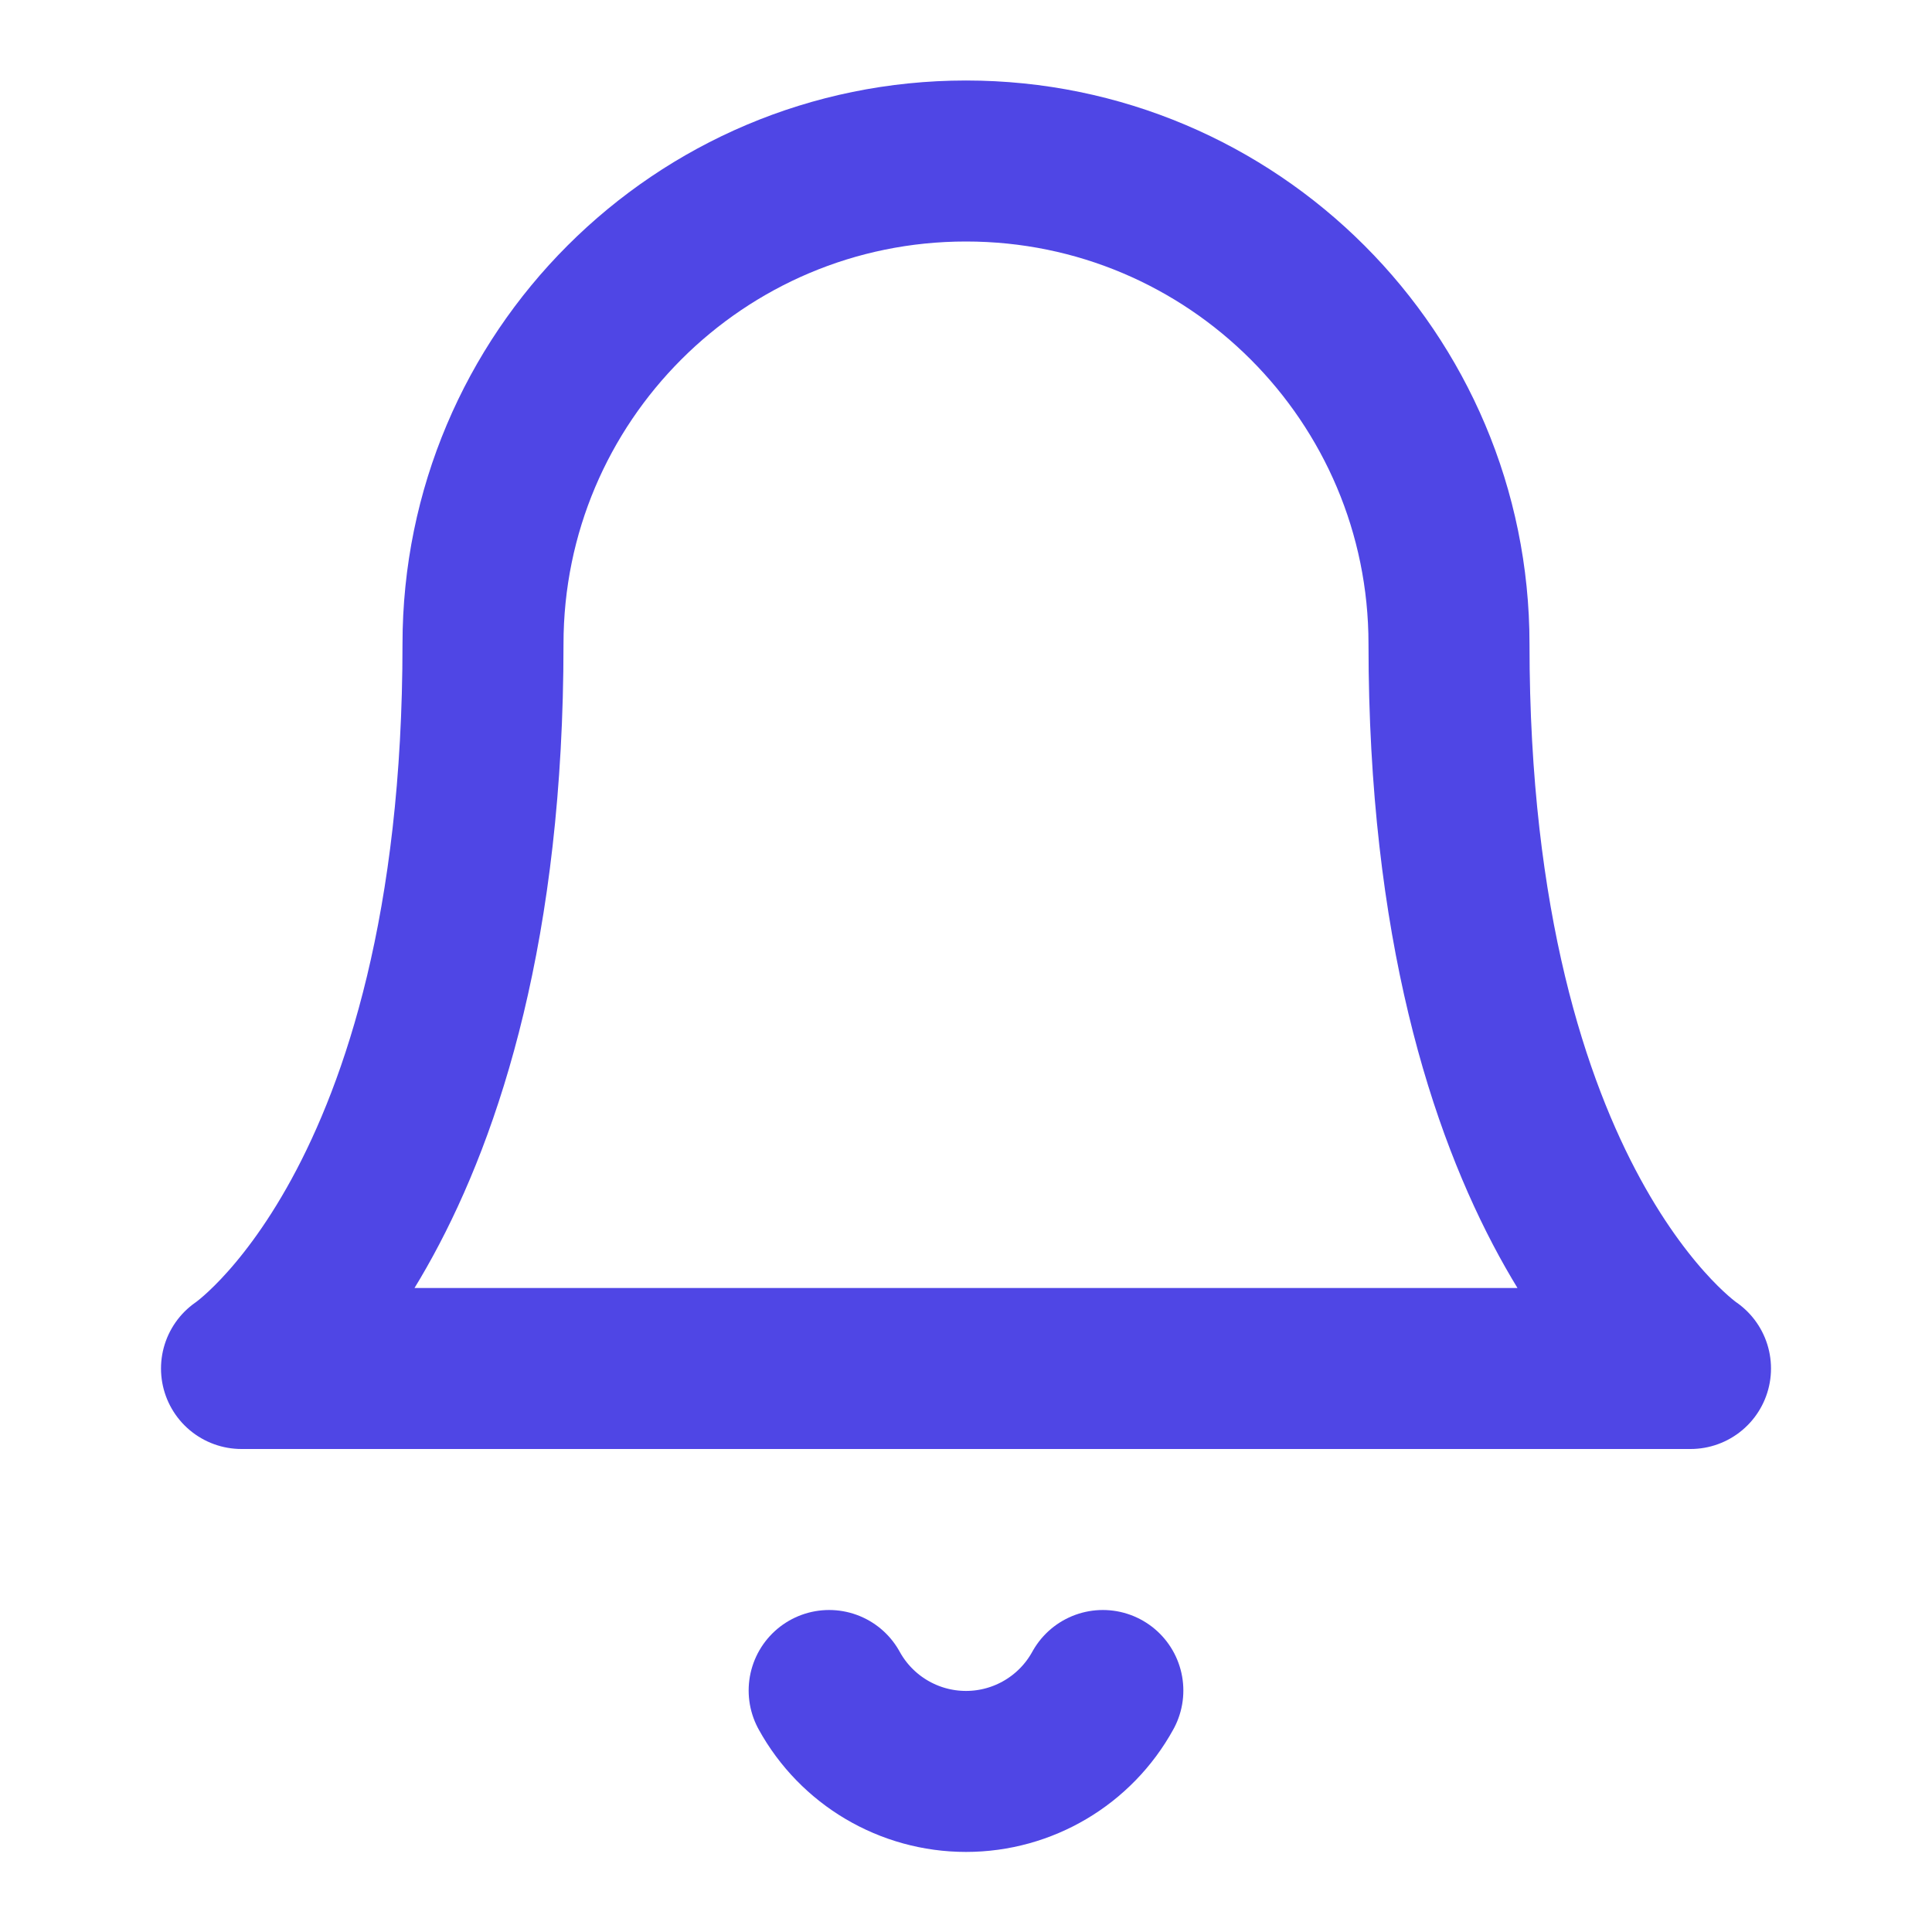
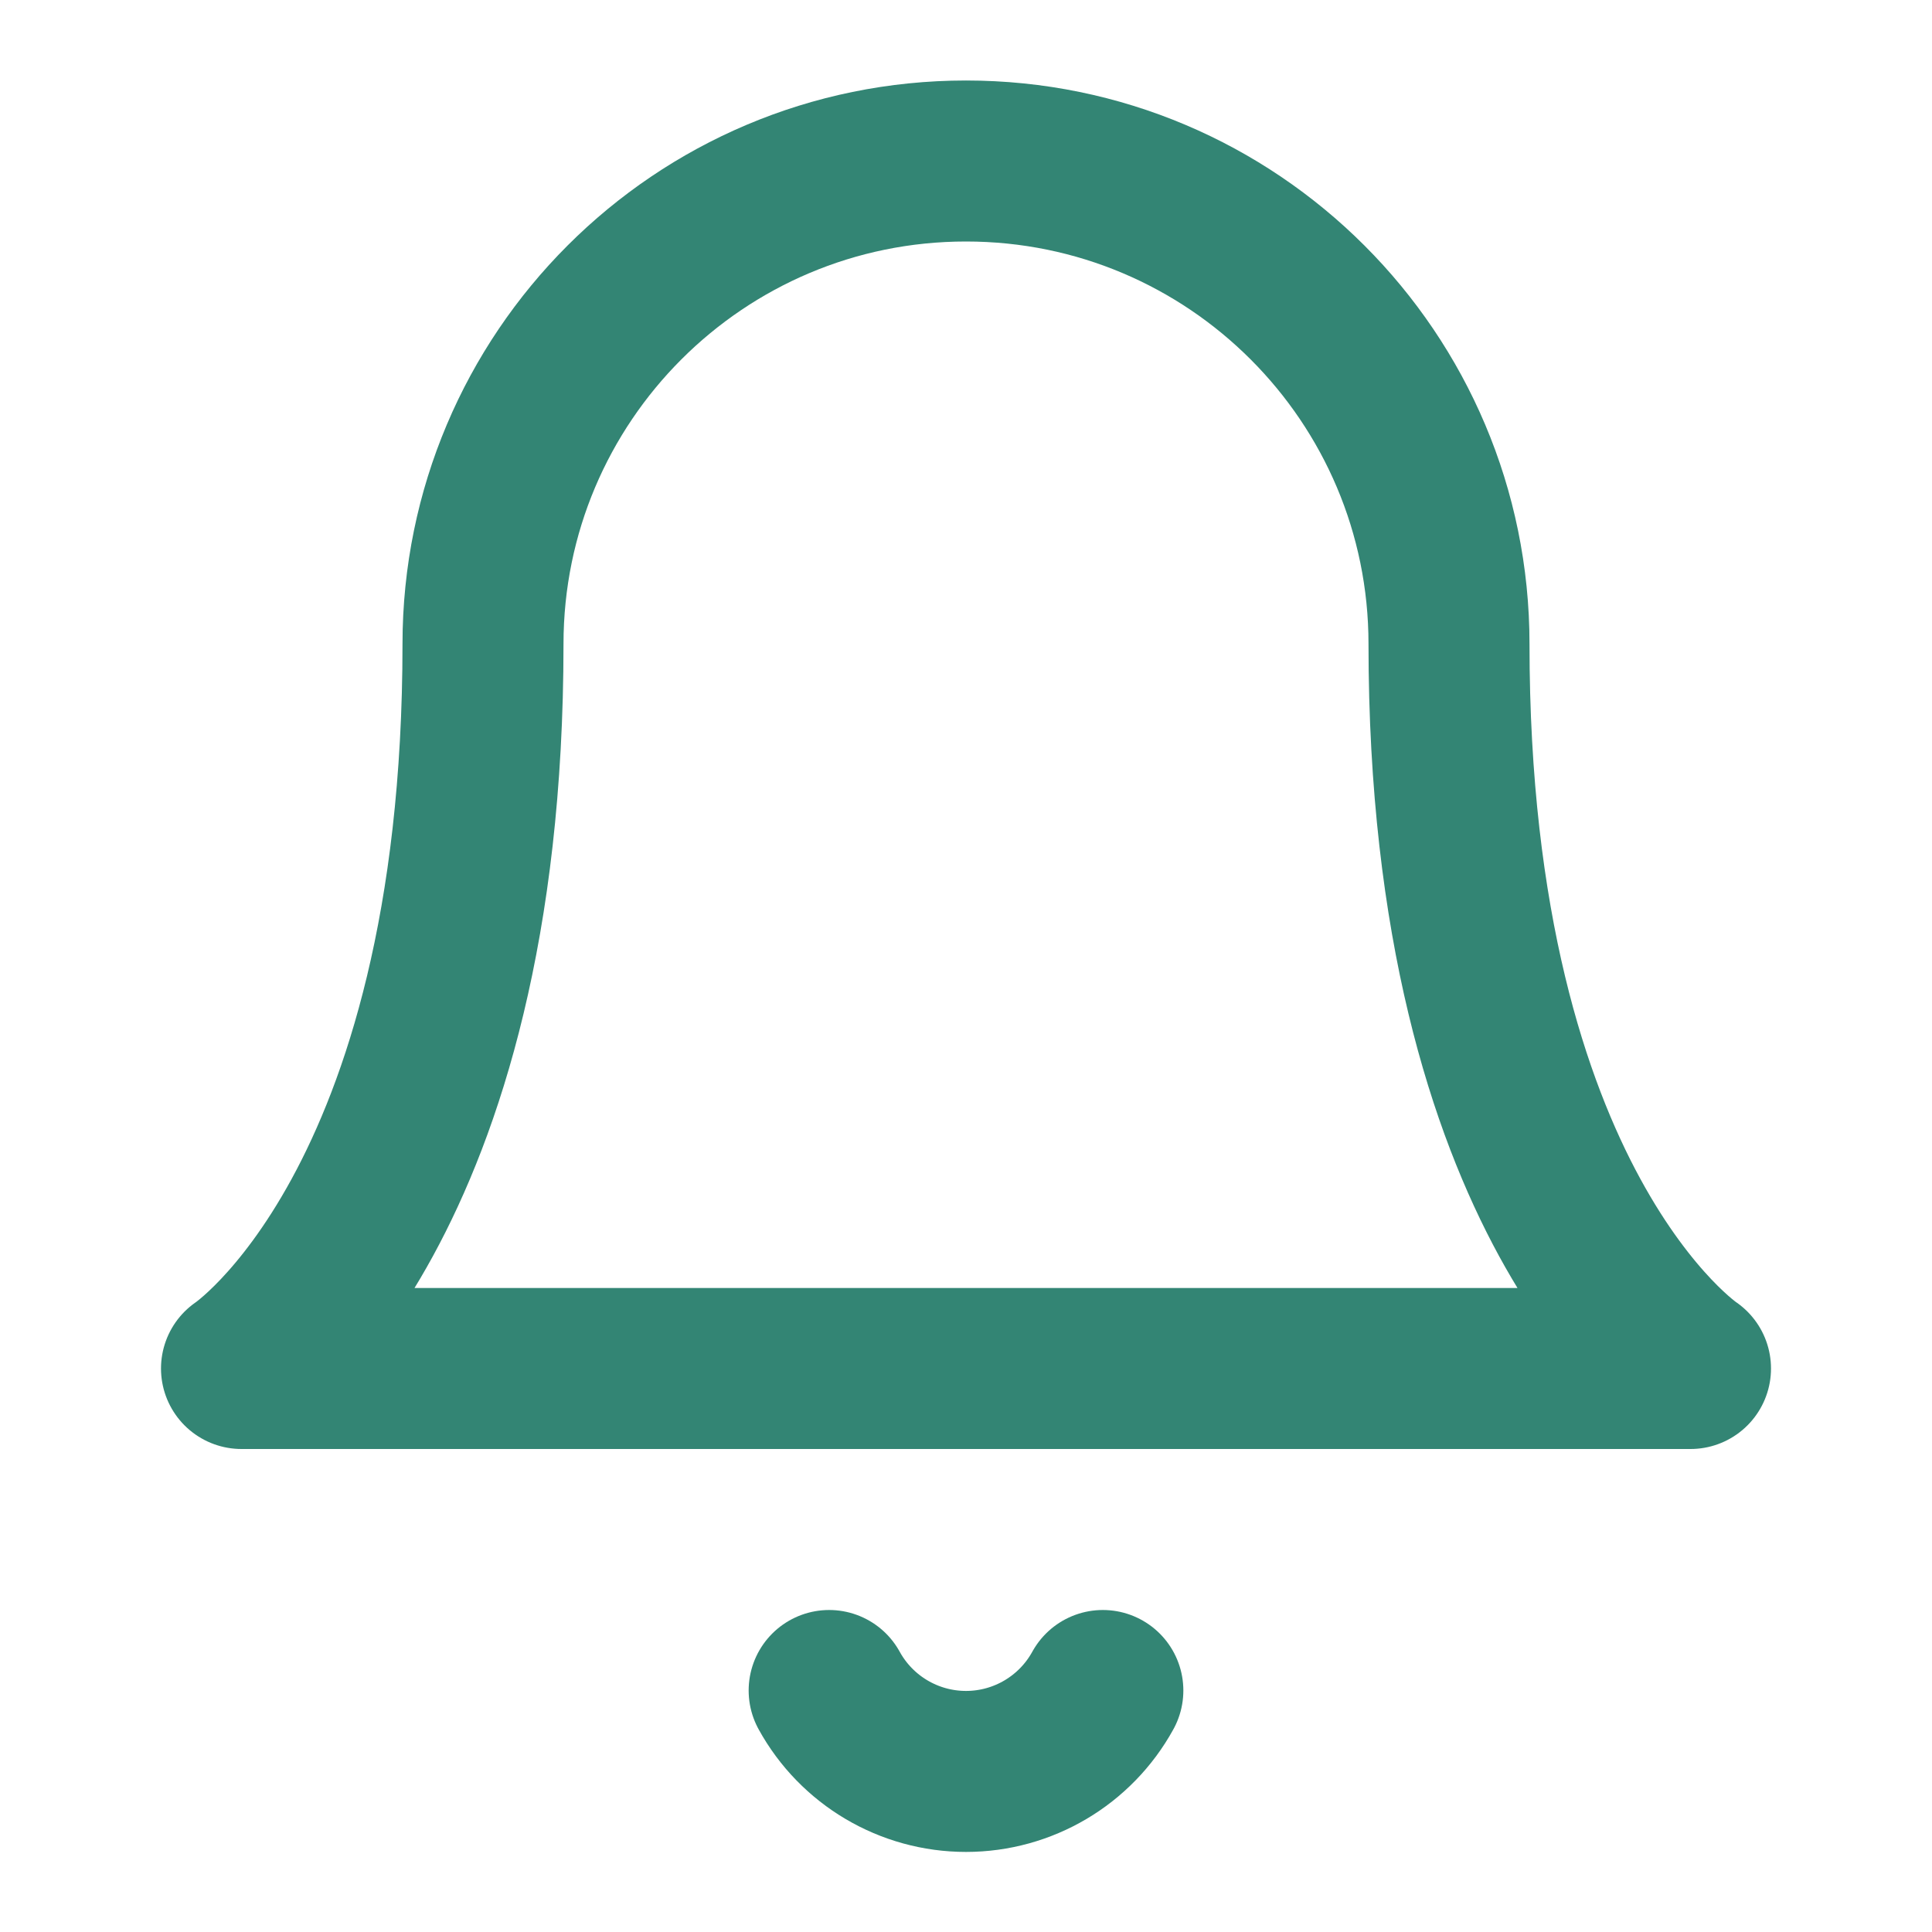
- <svg xmlns="http://www.w3.org/2000/svg" viewBox="0 0 24 24" fill="none" stroke="#4f46e5" stroke-width="2" stroke-linecap="round" stroke-linejoin="round">
+ <svg xmlns="http://www.w3.org/2000/svg" viewBox="0 0 24 24" fill="none" stroke="#338574" stroke-width="2" stroke-linecap="round" stroke-linejoin="round">
  <path d="M6 8a6 6 0 0 1 12 0c0 7 3 9 3 9H3s3-2 3-9" />
  <path d="M10.3 21a1.94 1.94 0 0 0 3.4 0" />
</svg>
